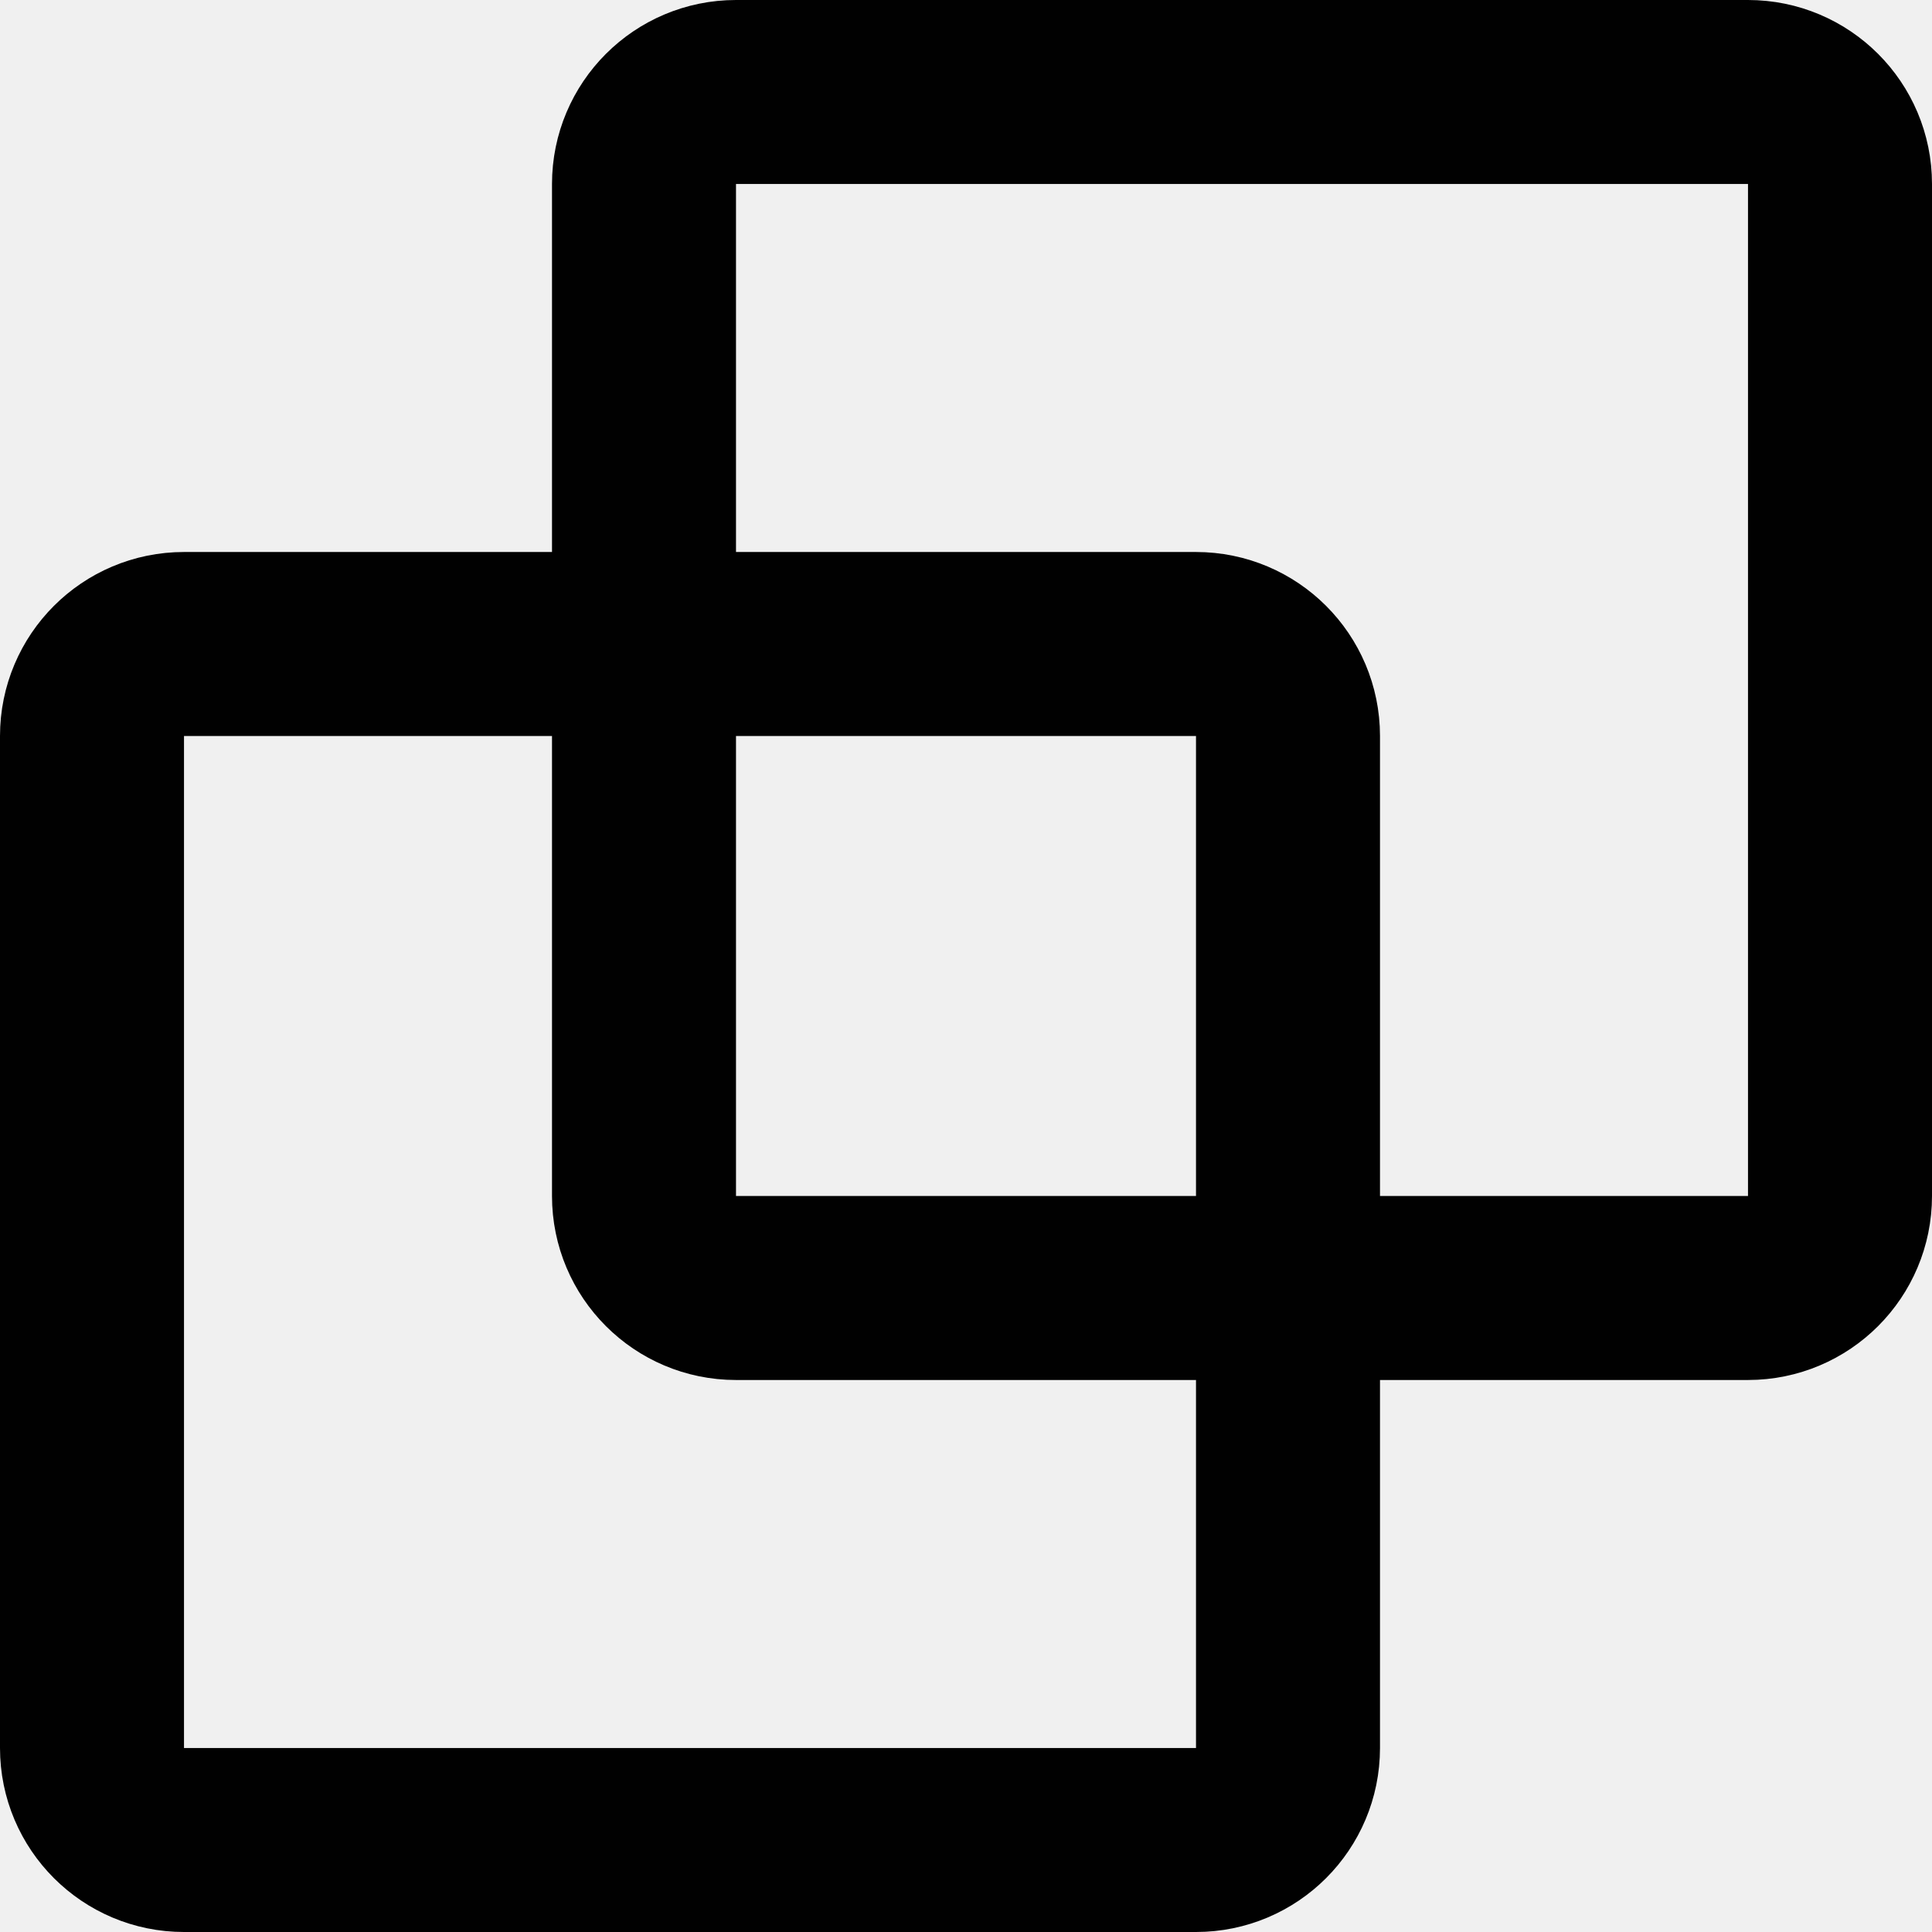
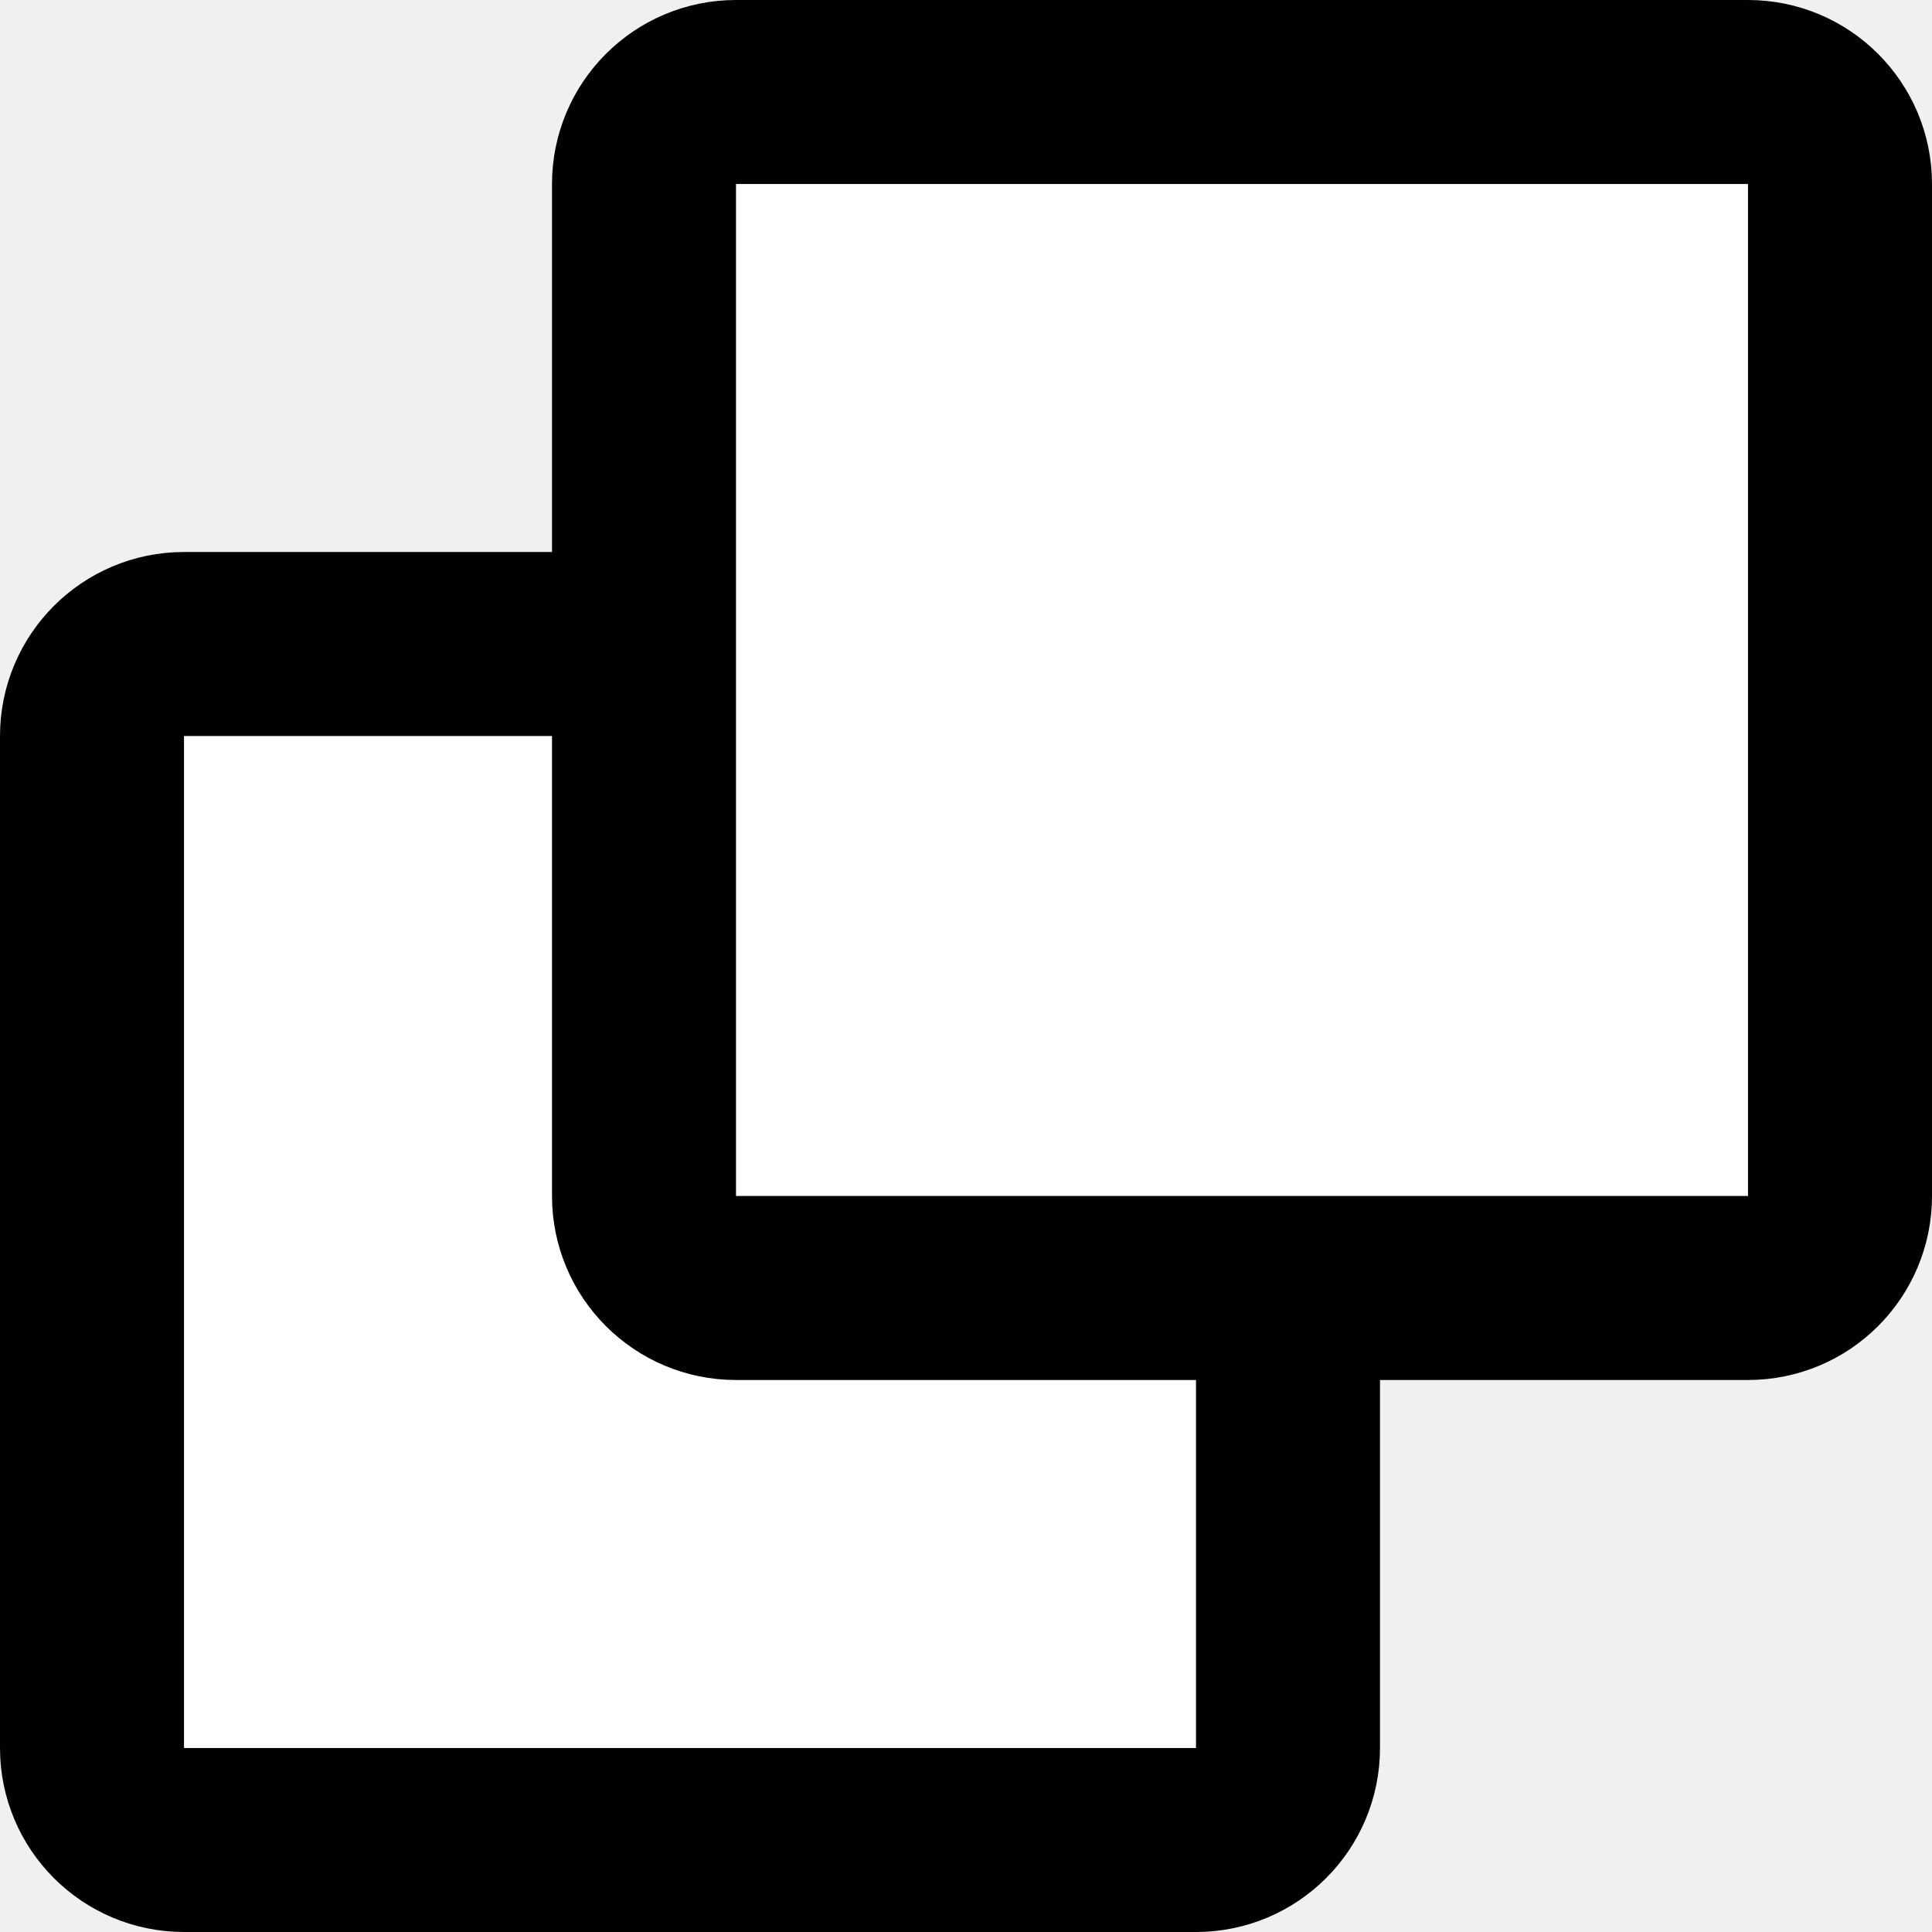
- <svg xmlns="http://www.w3.org/2000/svg" viewBox="0 0 21 21" fill="none">
+ <svg xmlns="http://www.w3.org/2000/svg" viewBox="0 0 21 21" fill="white">
  <rect x="1" y="7" width="13" height="13" rx="1" stroke="#010101" stroke-width="2" />
  <rect x="7" y="1" width="13" height="13" rx="1" stroke="#010101" stroke-width="2" />
</svg>
